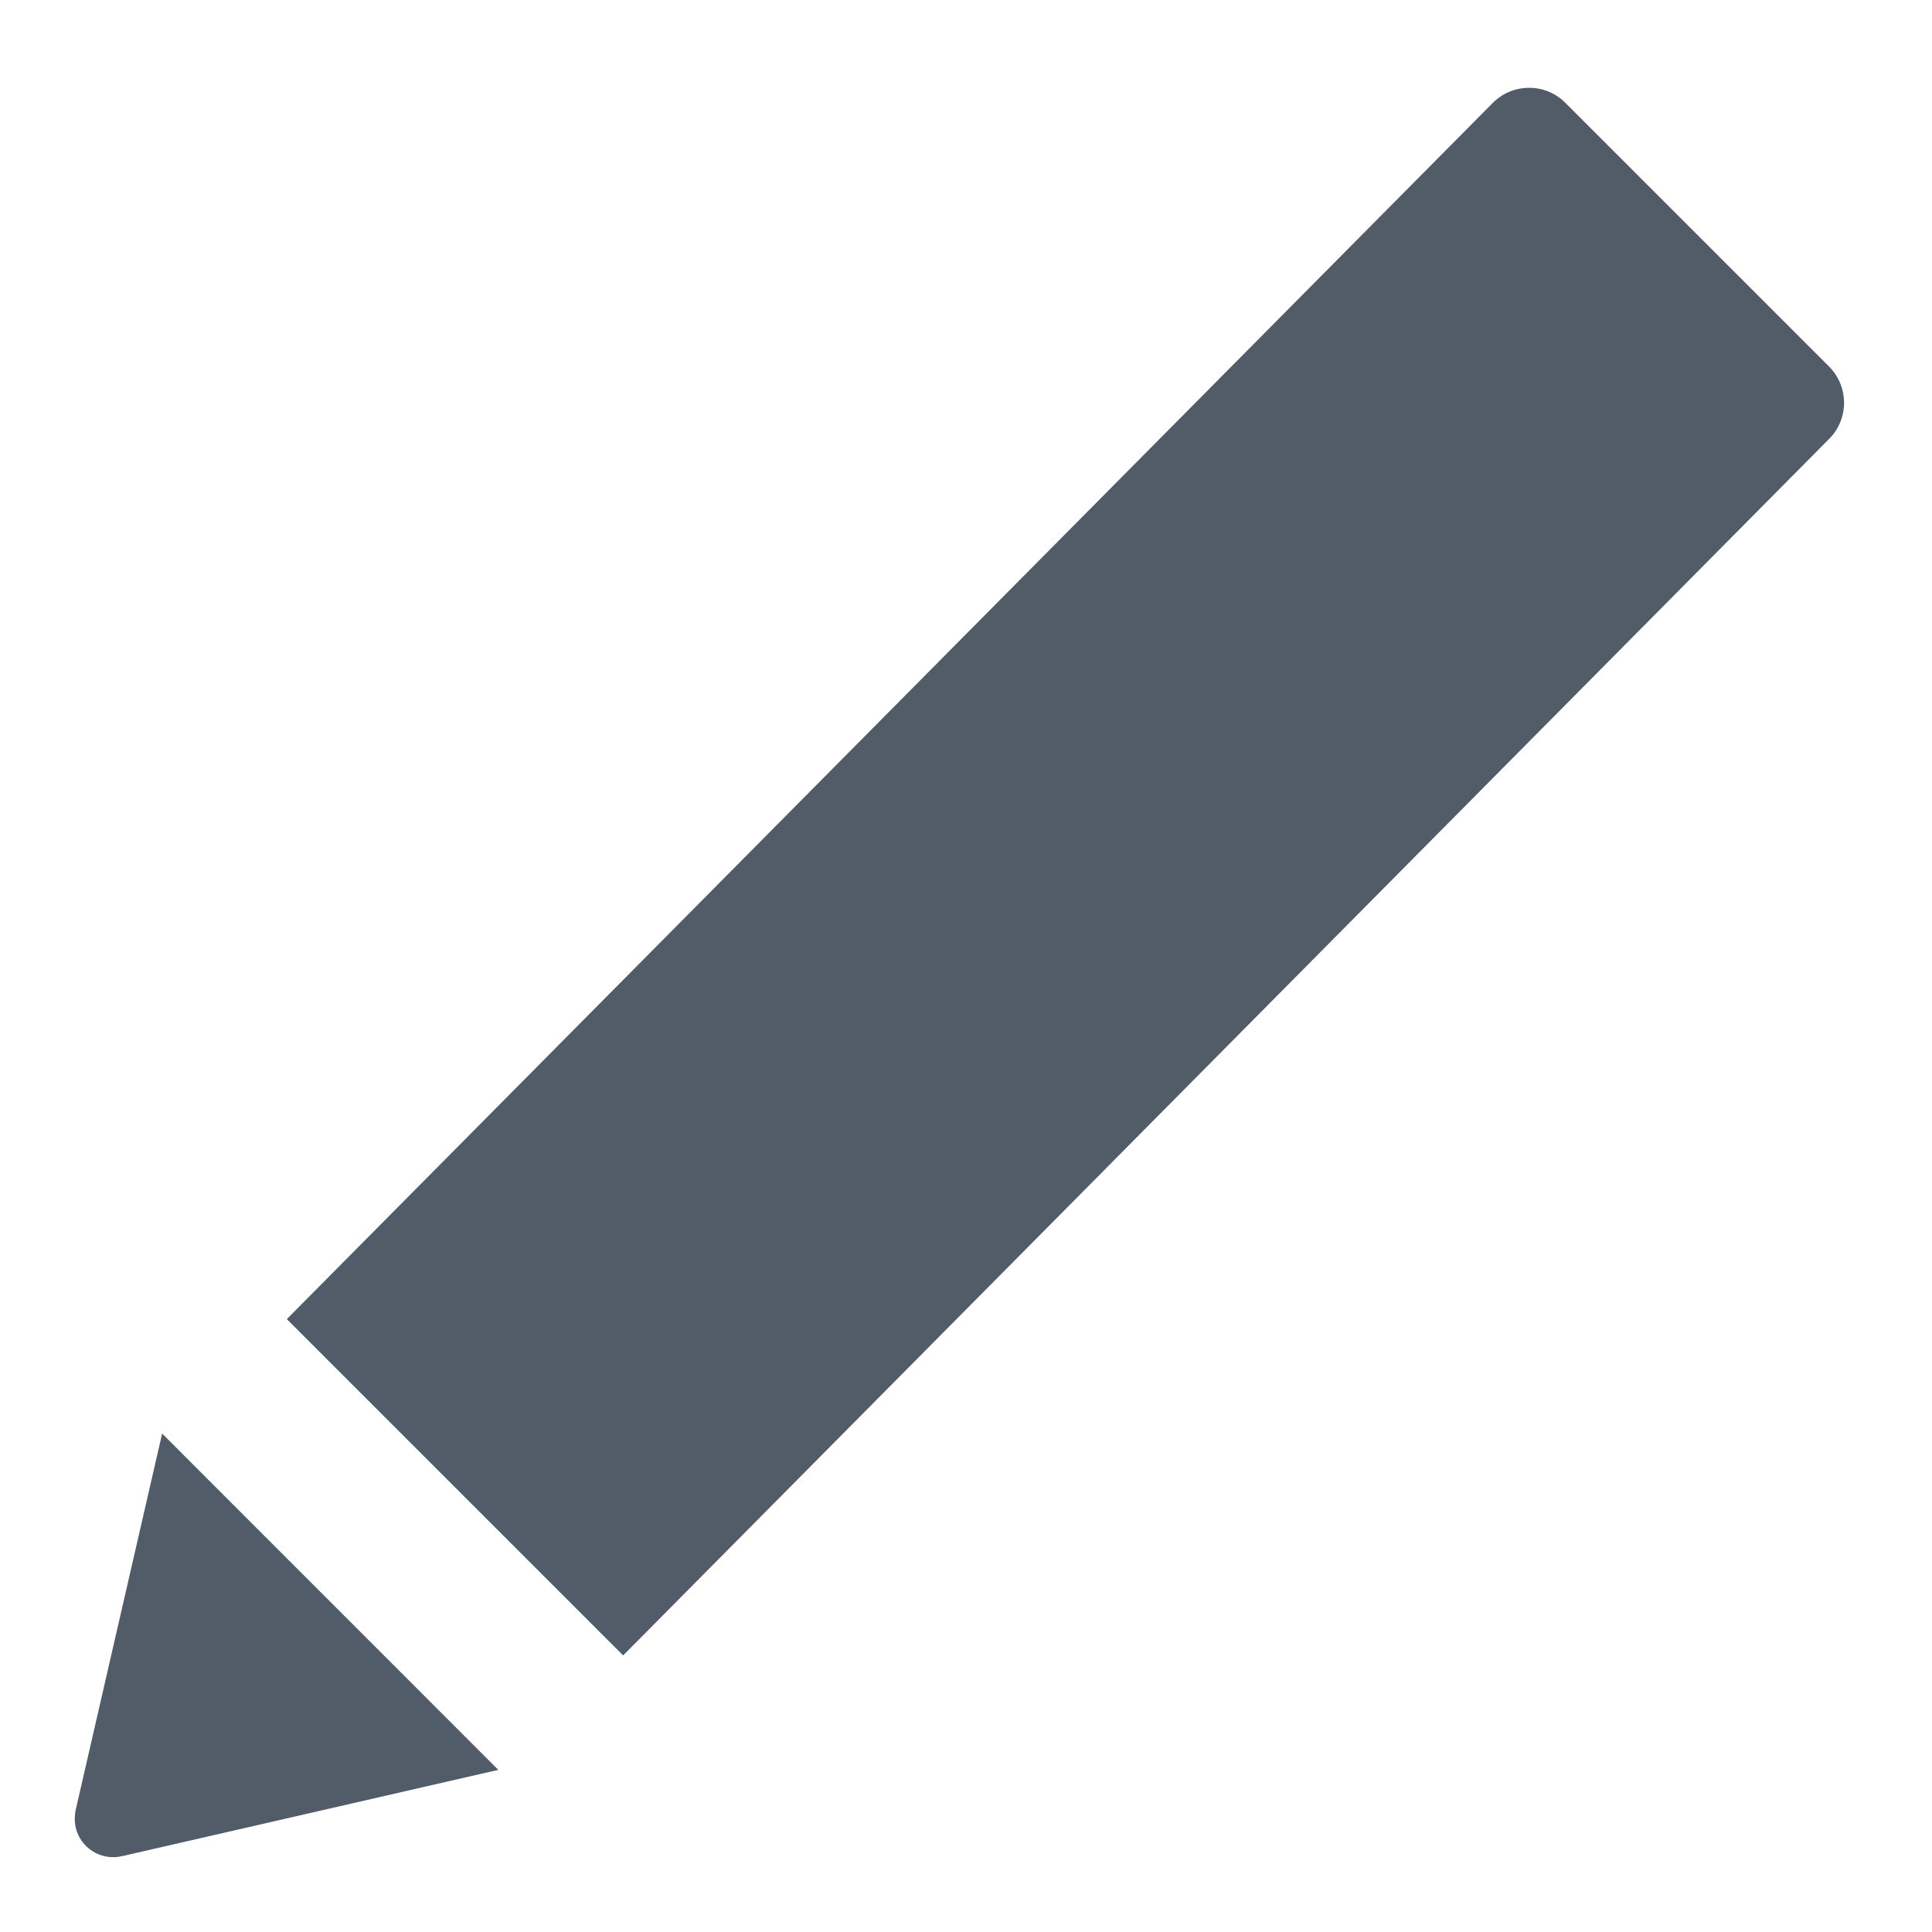
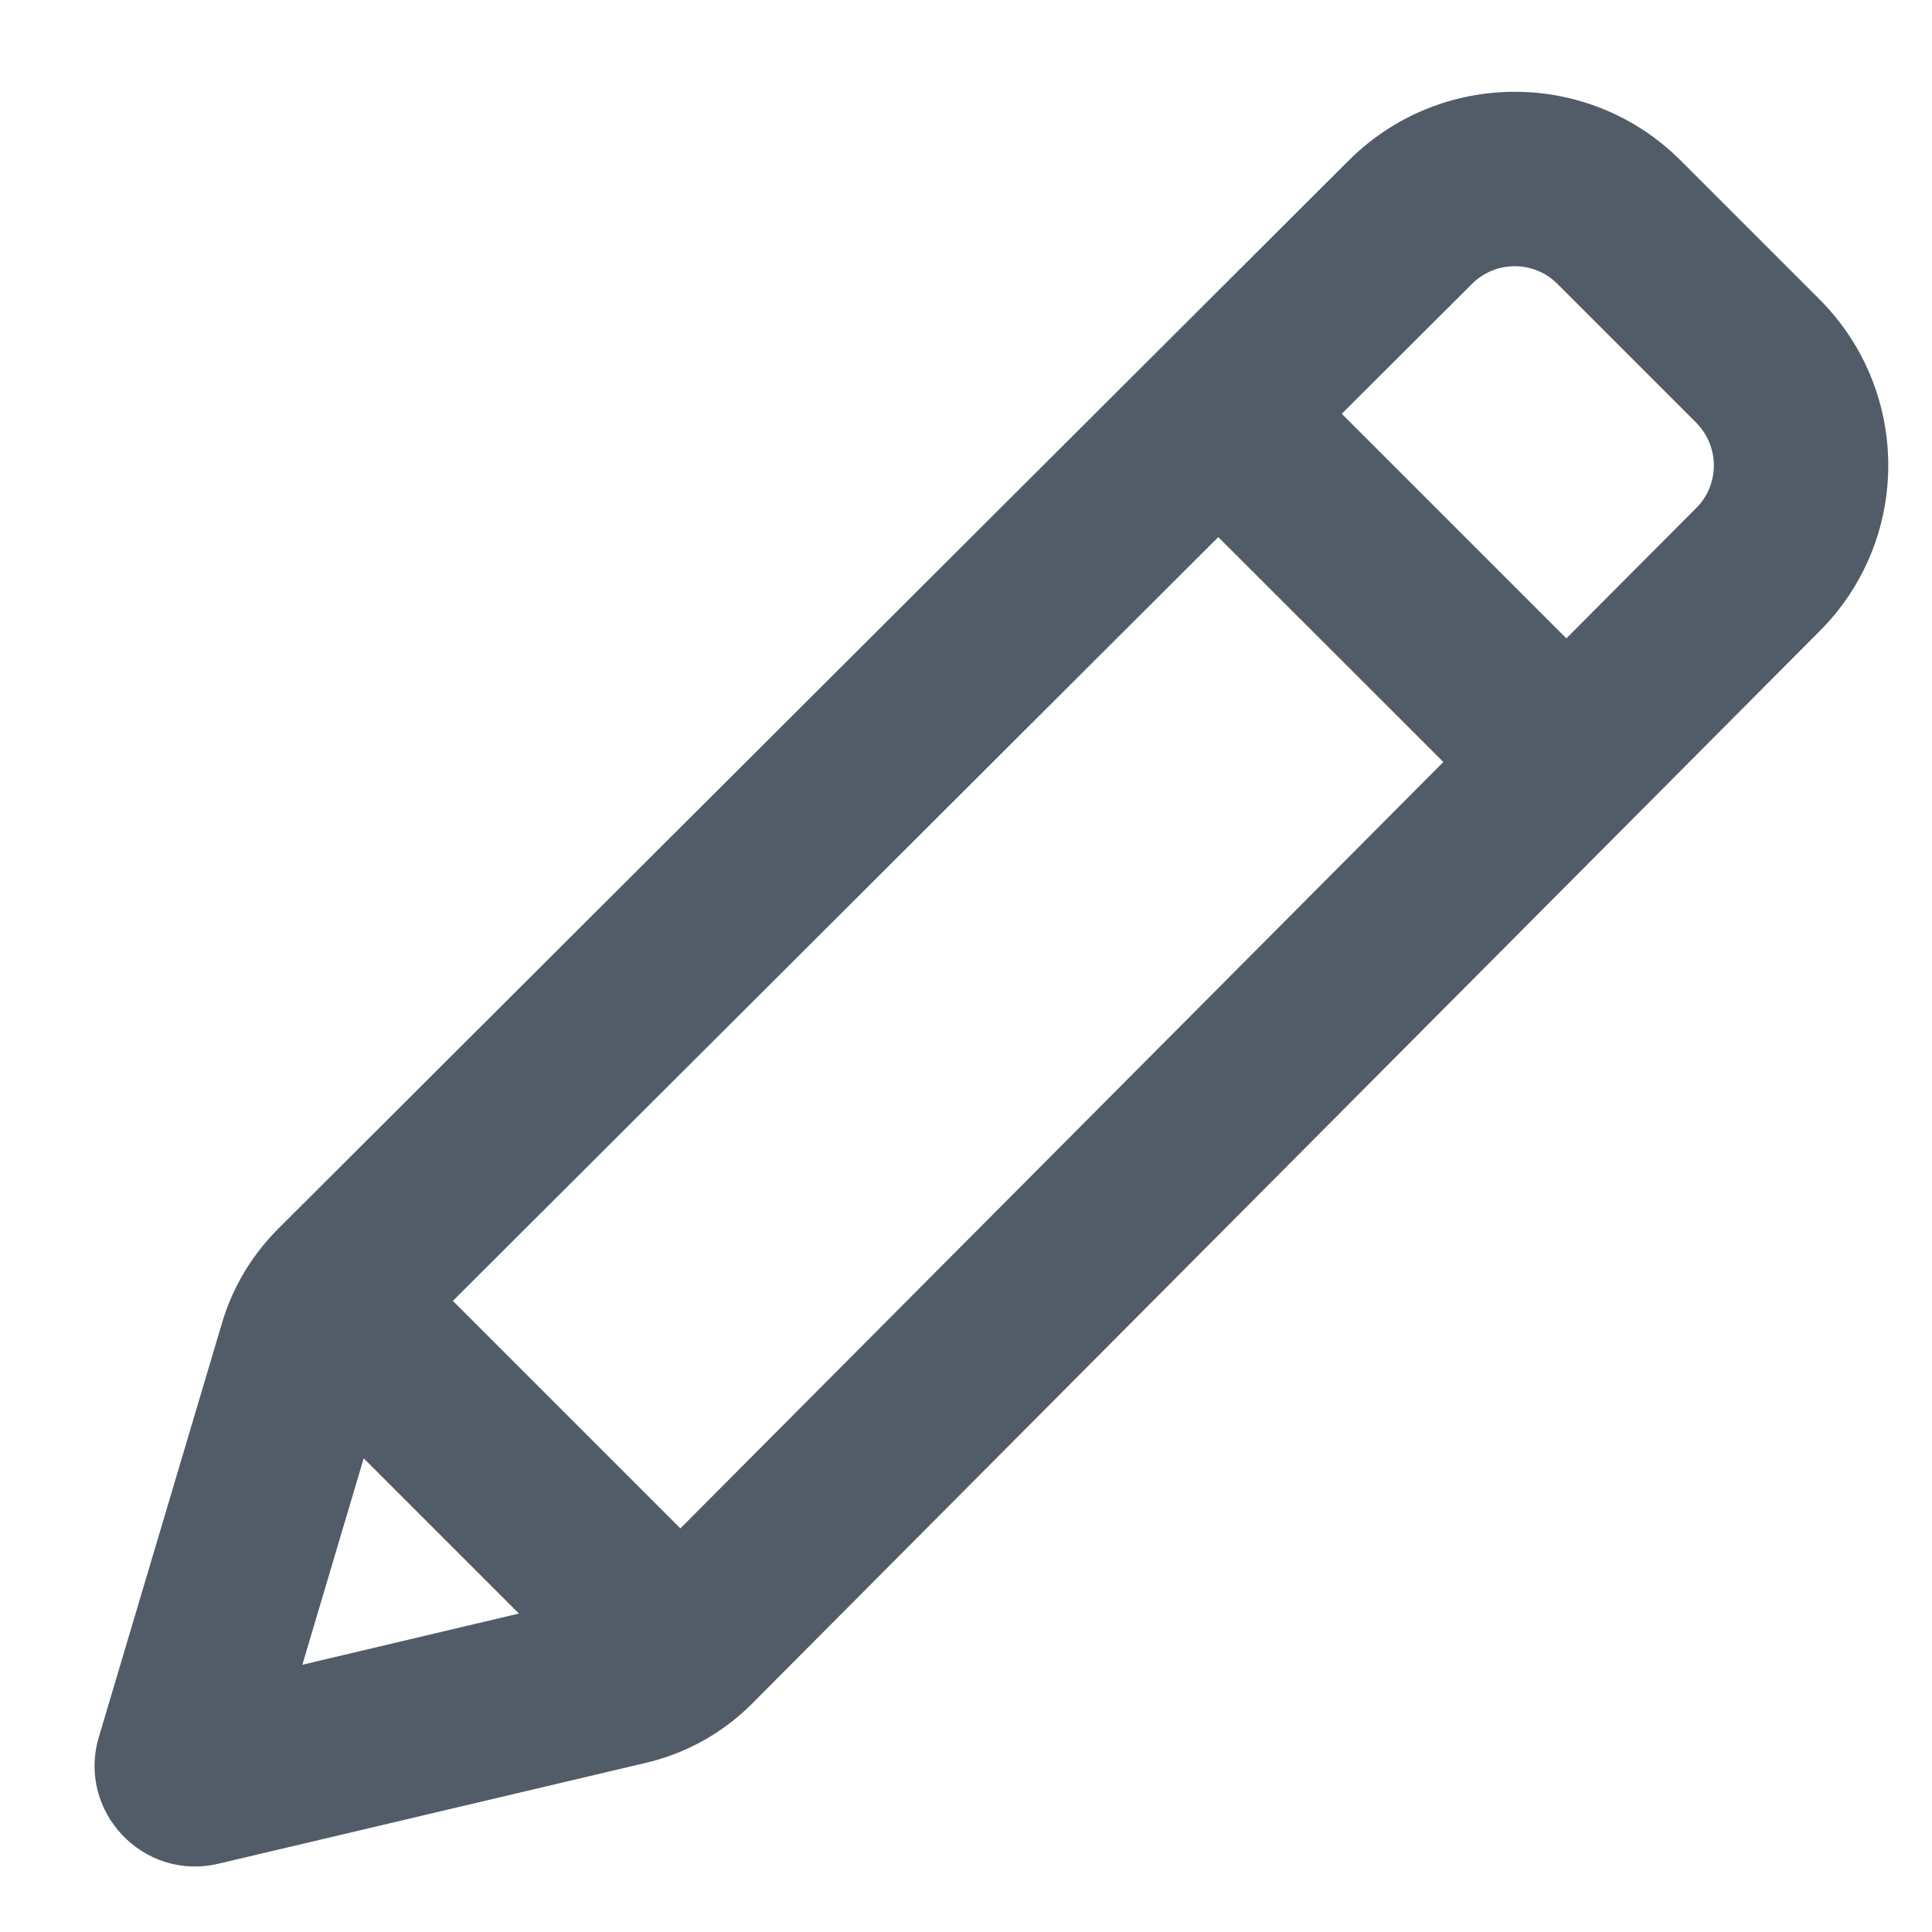
- <svg xmlns="http://www.w3.org/2000/svg" width="13" height="13" viewBox="0 0 13 13" fill="none">
-   <path fill-rule="evenodd" clip-rule="evenodd" d="M3.353 11.909L0.82 12.49C0.68 12.522 0.541 12.435 0.509 12.296C0.501 12.257 0.501 12.218 0.509 12.18L1.091 9.646L3.353 11.909ZM12.307 2.466C12.442 2.601 12.442 2.82 12.307 2.954L4.193 11.139L1.93 8.876L10.045 0.692C10.18 0.557 10.399 0.557 10.533 0.692L12.307 2.466Z" fill="#525C69" />
+ <svg xmlns="http://www.w3.org/2000/svg" width="12" height="12" viewBox="0 0 12 12" fill="none">
+   <path fill-rule="evenodd" clip-rule="evenodd" d="M8.378 0.996C8.948 0.428 9.87 0.428 10.439 0.997L11.301 1.859C11.87 2.428 11.871 3.35 11.303 3.919L4.672 10.581C4.491 10.763 4.263 10.89 4.013 10.949L1.356 11.576C0.889 11.686 0.477 11.25 0.614 10.789L1.38 8.214C1.445 7.995 1.565 7.795 1.727 7.633L8.378 0.996ZM9.673 1.763C9.527 1.617 9.29 1.617 9.143 1.763L8.334 2.57L9.729 3.965L10.536 3.155C10.682 3.009 10.681 2.772 10.535 2.625L9.673 1.763ZM2.813 8.08L7.567 3.336L8.965 4.733L4.226 9.493L2.813 8.08ZM2.259 9.058L1.878 10.34L3.223 10.022L2.259 9.058Z" fill="#525C69" />
</svg>
